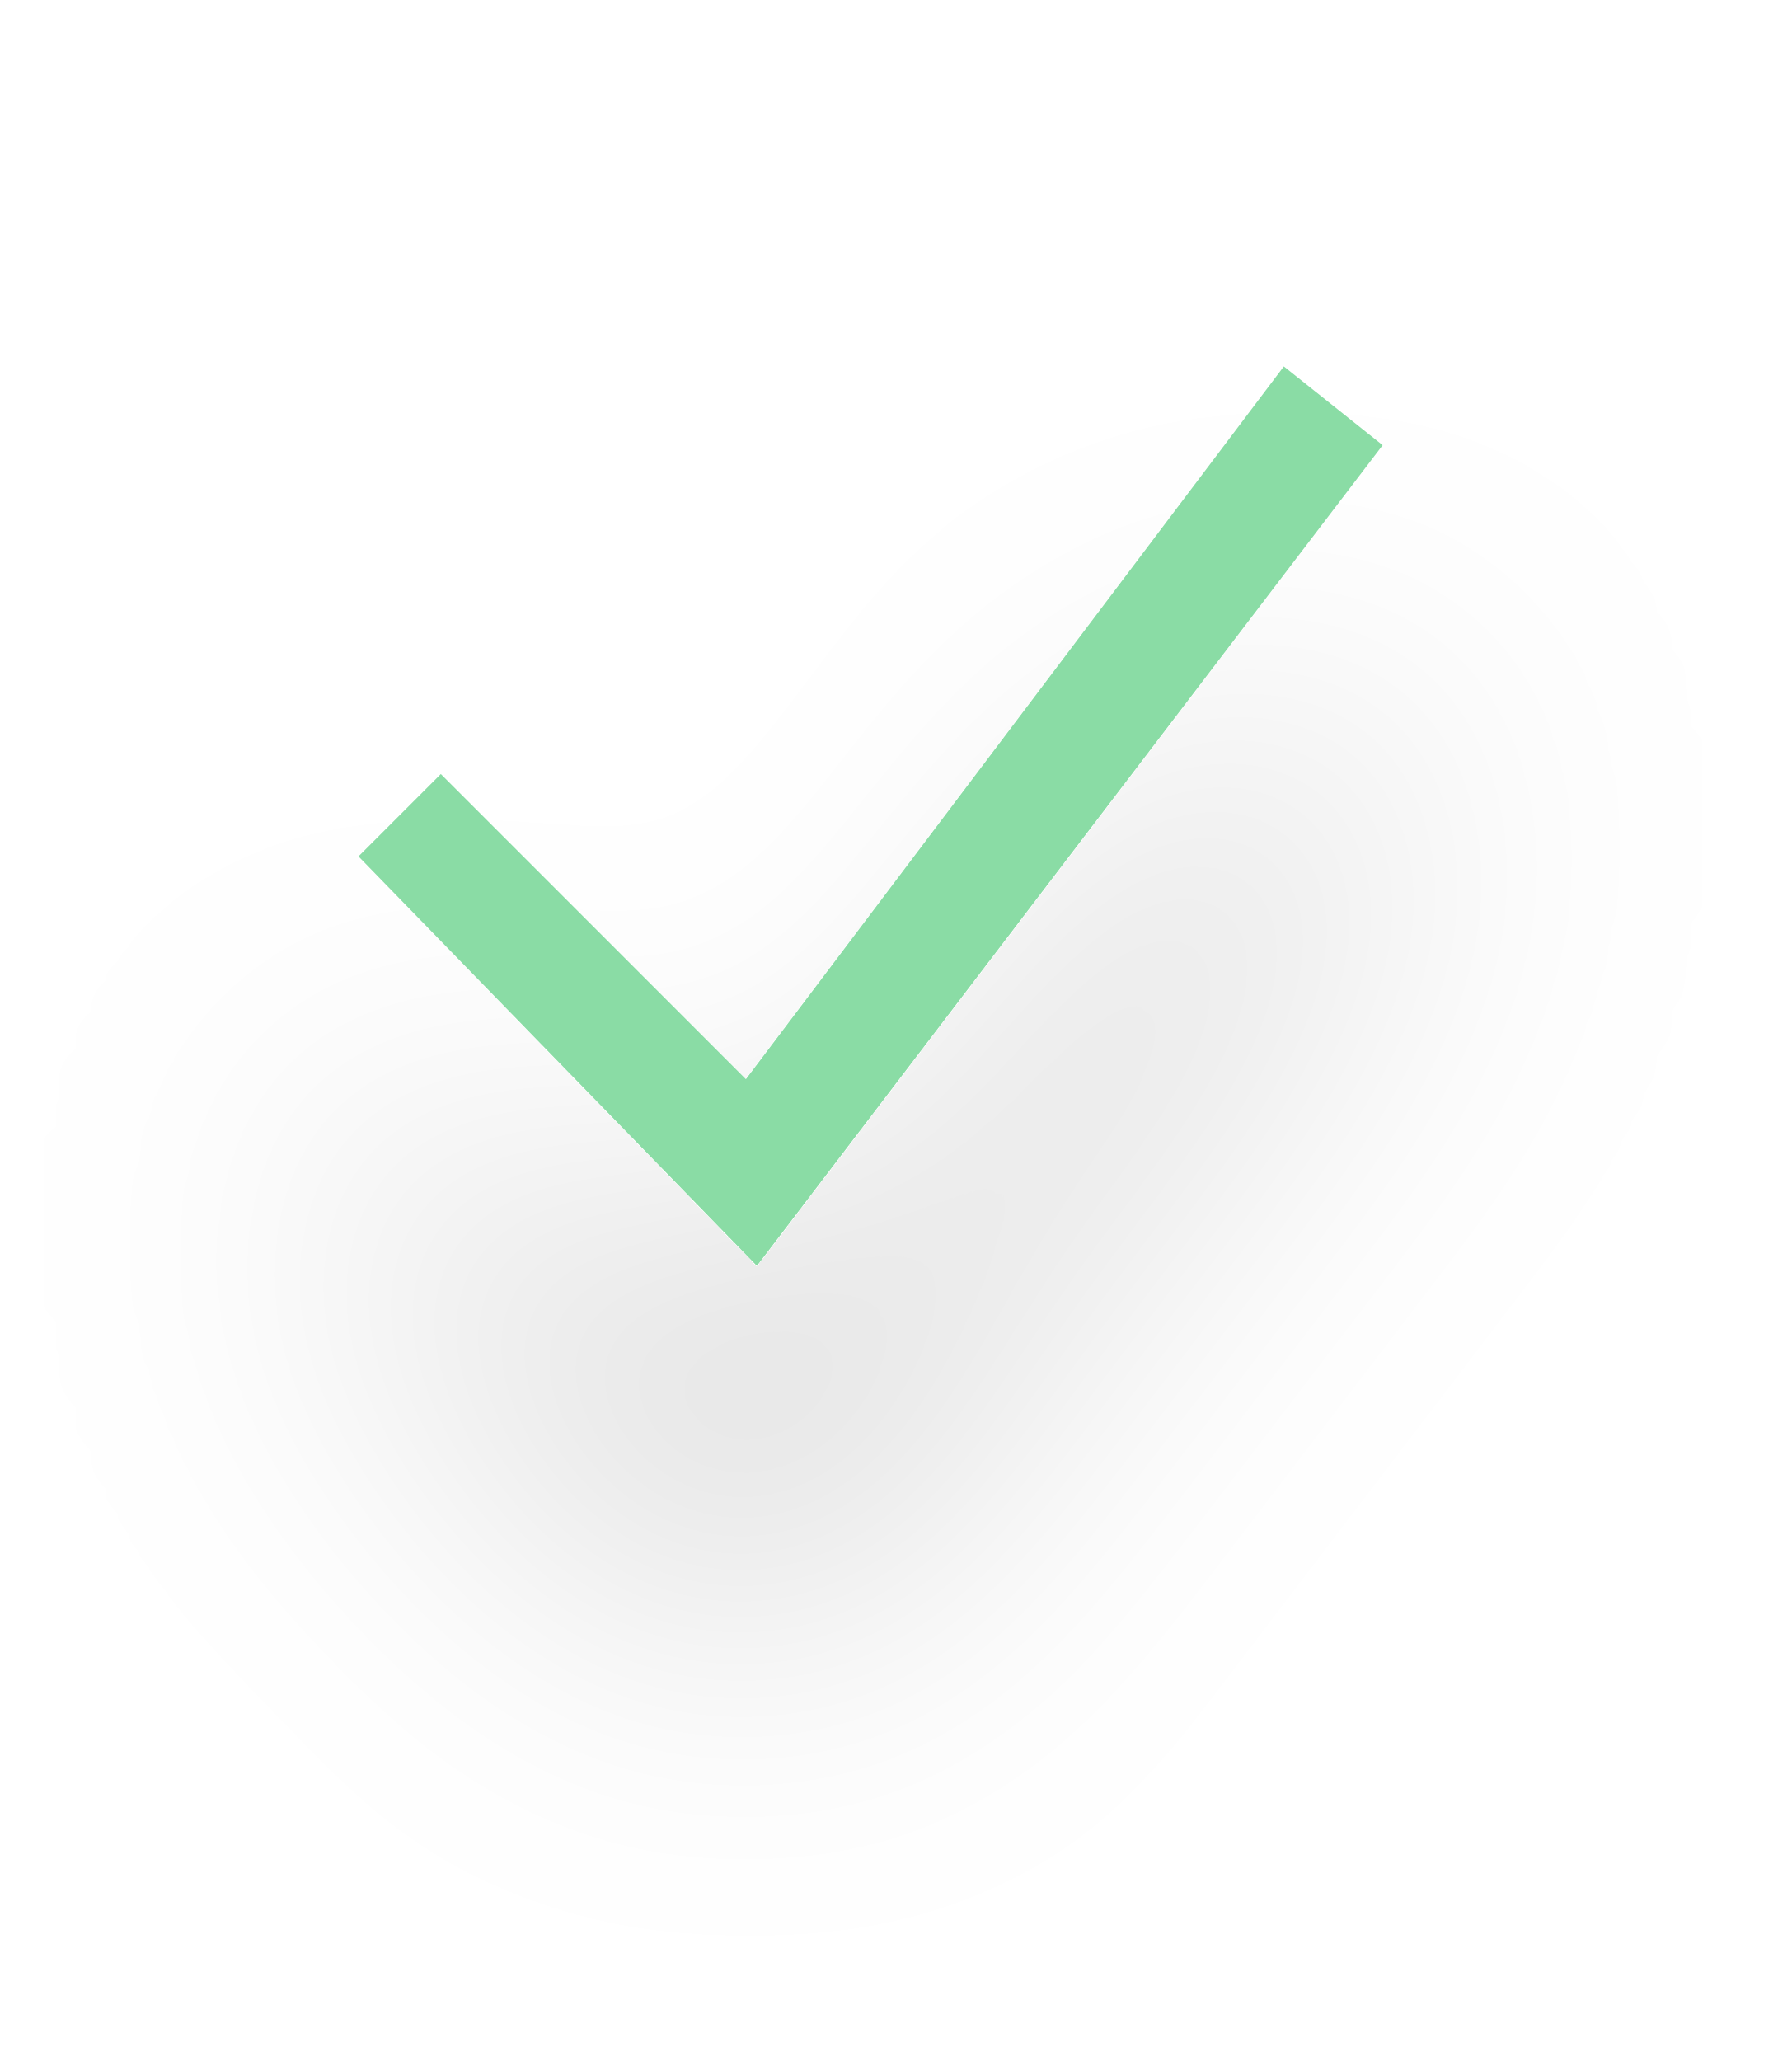
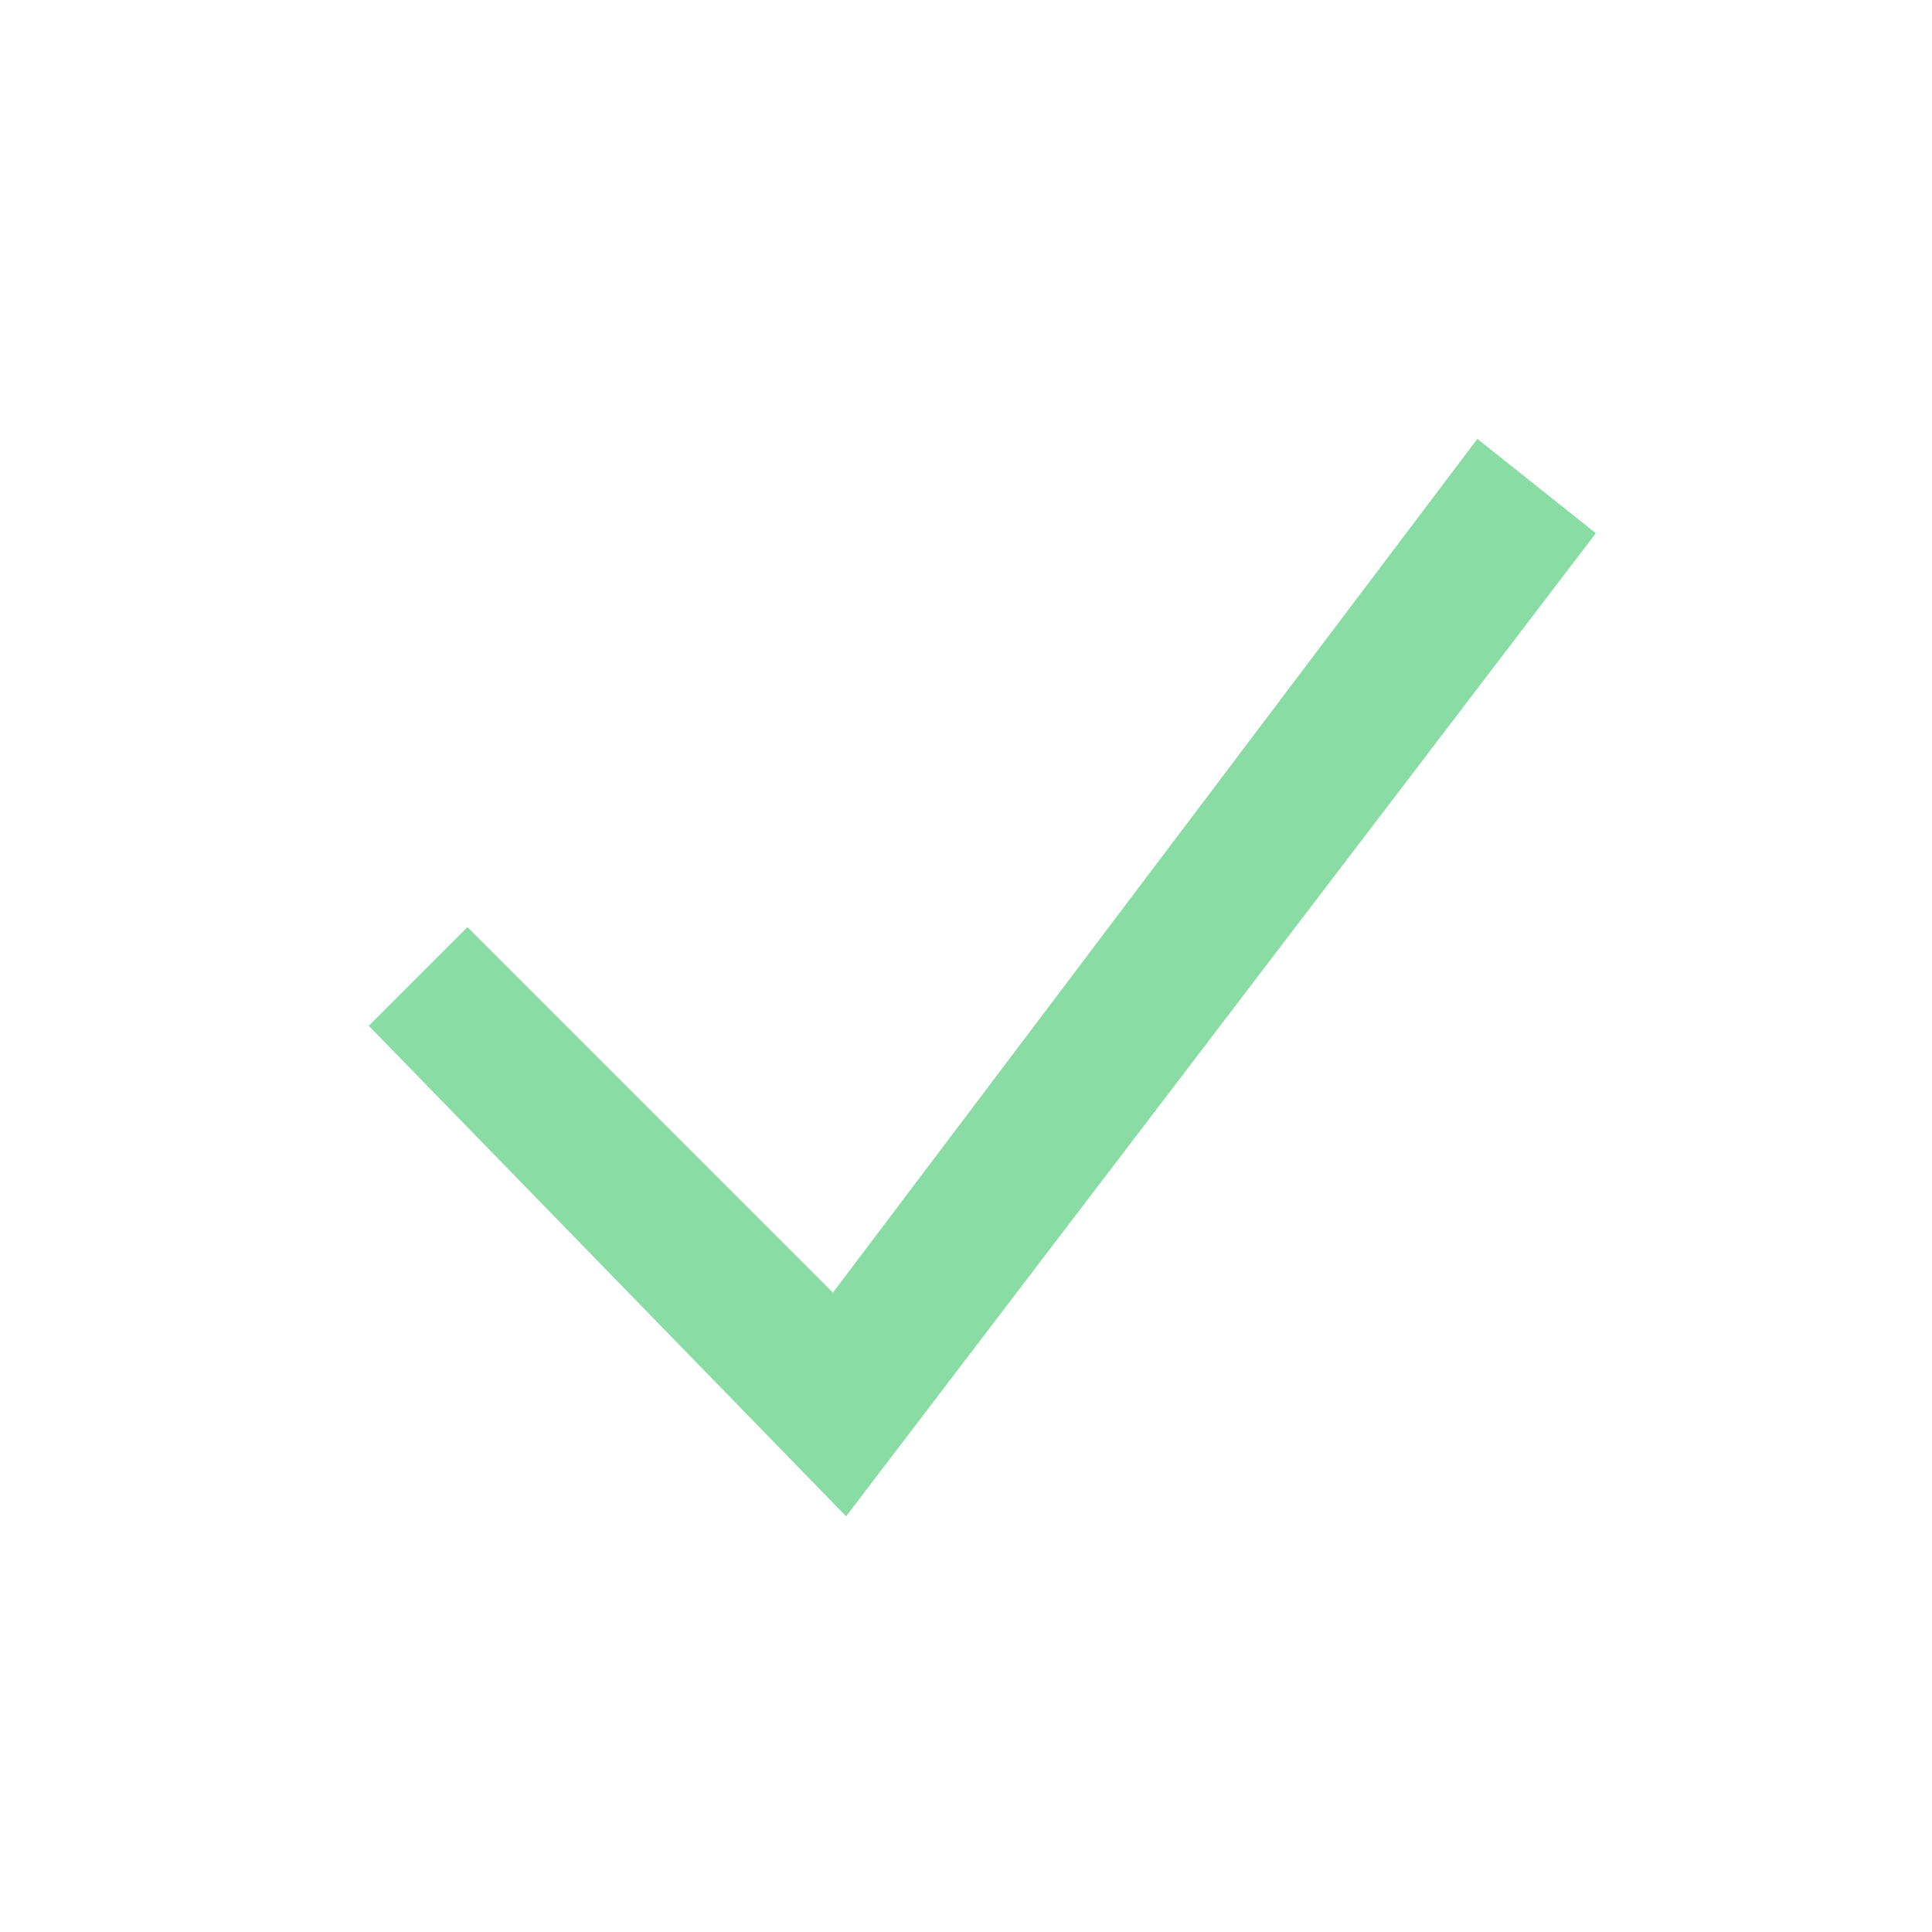
- <svg xmlns="http://www.w3.org/2000/svg" width="20" height="23" viewBox="0 0 20 23" fill="none">
-   <g filter="url(#filter0_d_22986_128805)">
-     <path d="M4.92 8.638L8.325 12.043L14.329 4.089L15.432 4.968L8.448 14.127L4.001 9.557L4.92 8.638Z" fill="#8ADCA5" />
-   </g>
-   <defs>
-     <filter id="filter0_d_22986_128805" x="-3.436" y="0" width="26" height="26" filterUnits="userSpaceOnUse" color-interpolation-filters="sRGB">
-       <feFlood flood-opacity="0" result="BackgroundImageFix" />
-       <feColorMatrix in="SourceAlpha" type="matrix" values="0 0 0 0 0 0 0 0 0 0 0 0 0 0 0 0 0 0 127 0" result="hardAlpha" />
-       <feOffset dy="4" />
-       <feGaussianBlur stdDeviation="2" />
-       <feComposite in2="hardAlpha" operator="out" />
-       <feColorMatrix type="matrix" values="0 0 0 0 0 0 0 0 0 0 0 0 0 0 0 0 0 0 0.25 0" />
-       <feBlend mode="normal" in2="BackgroundImageFix" result="effect1_dropShadow_22986_128805" />
-       <feBlend mode="normal" in="SourceGraphic" in2="effect1_dropShadow_22986_128805" result="shape" />
-     </filter>
-   </defs>
+ <svg xmlns="http://www.w3.org/2000/svg" width="18" height="18" viewBox="0 0 18 18" fill="none">
+   <path d="M4.355 8.638L7.76 12.043L13.764 4.089L14.868 4.968L7.883 14.127L3.436 9.557L4.355 8.638Z" fill="#8ADCA5" />
</svg>
